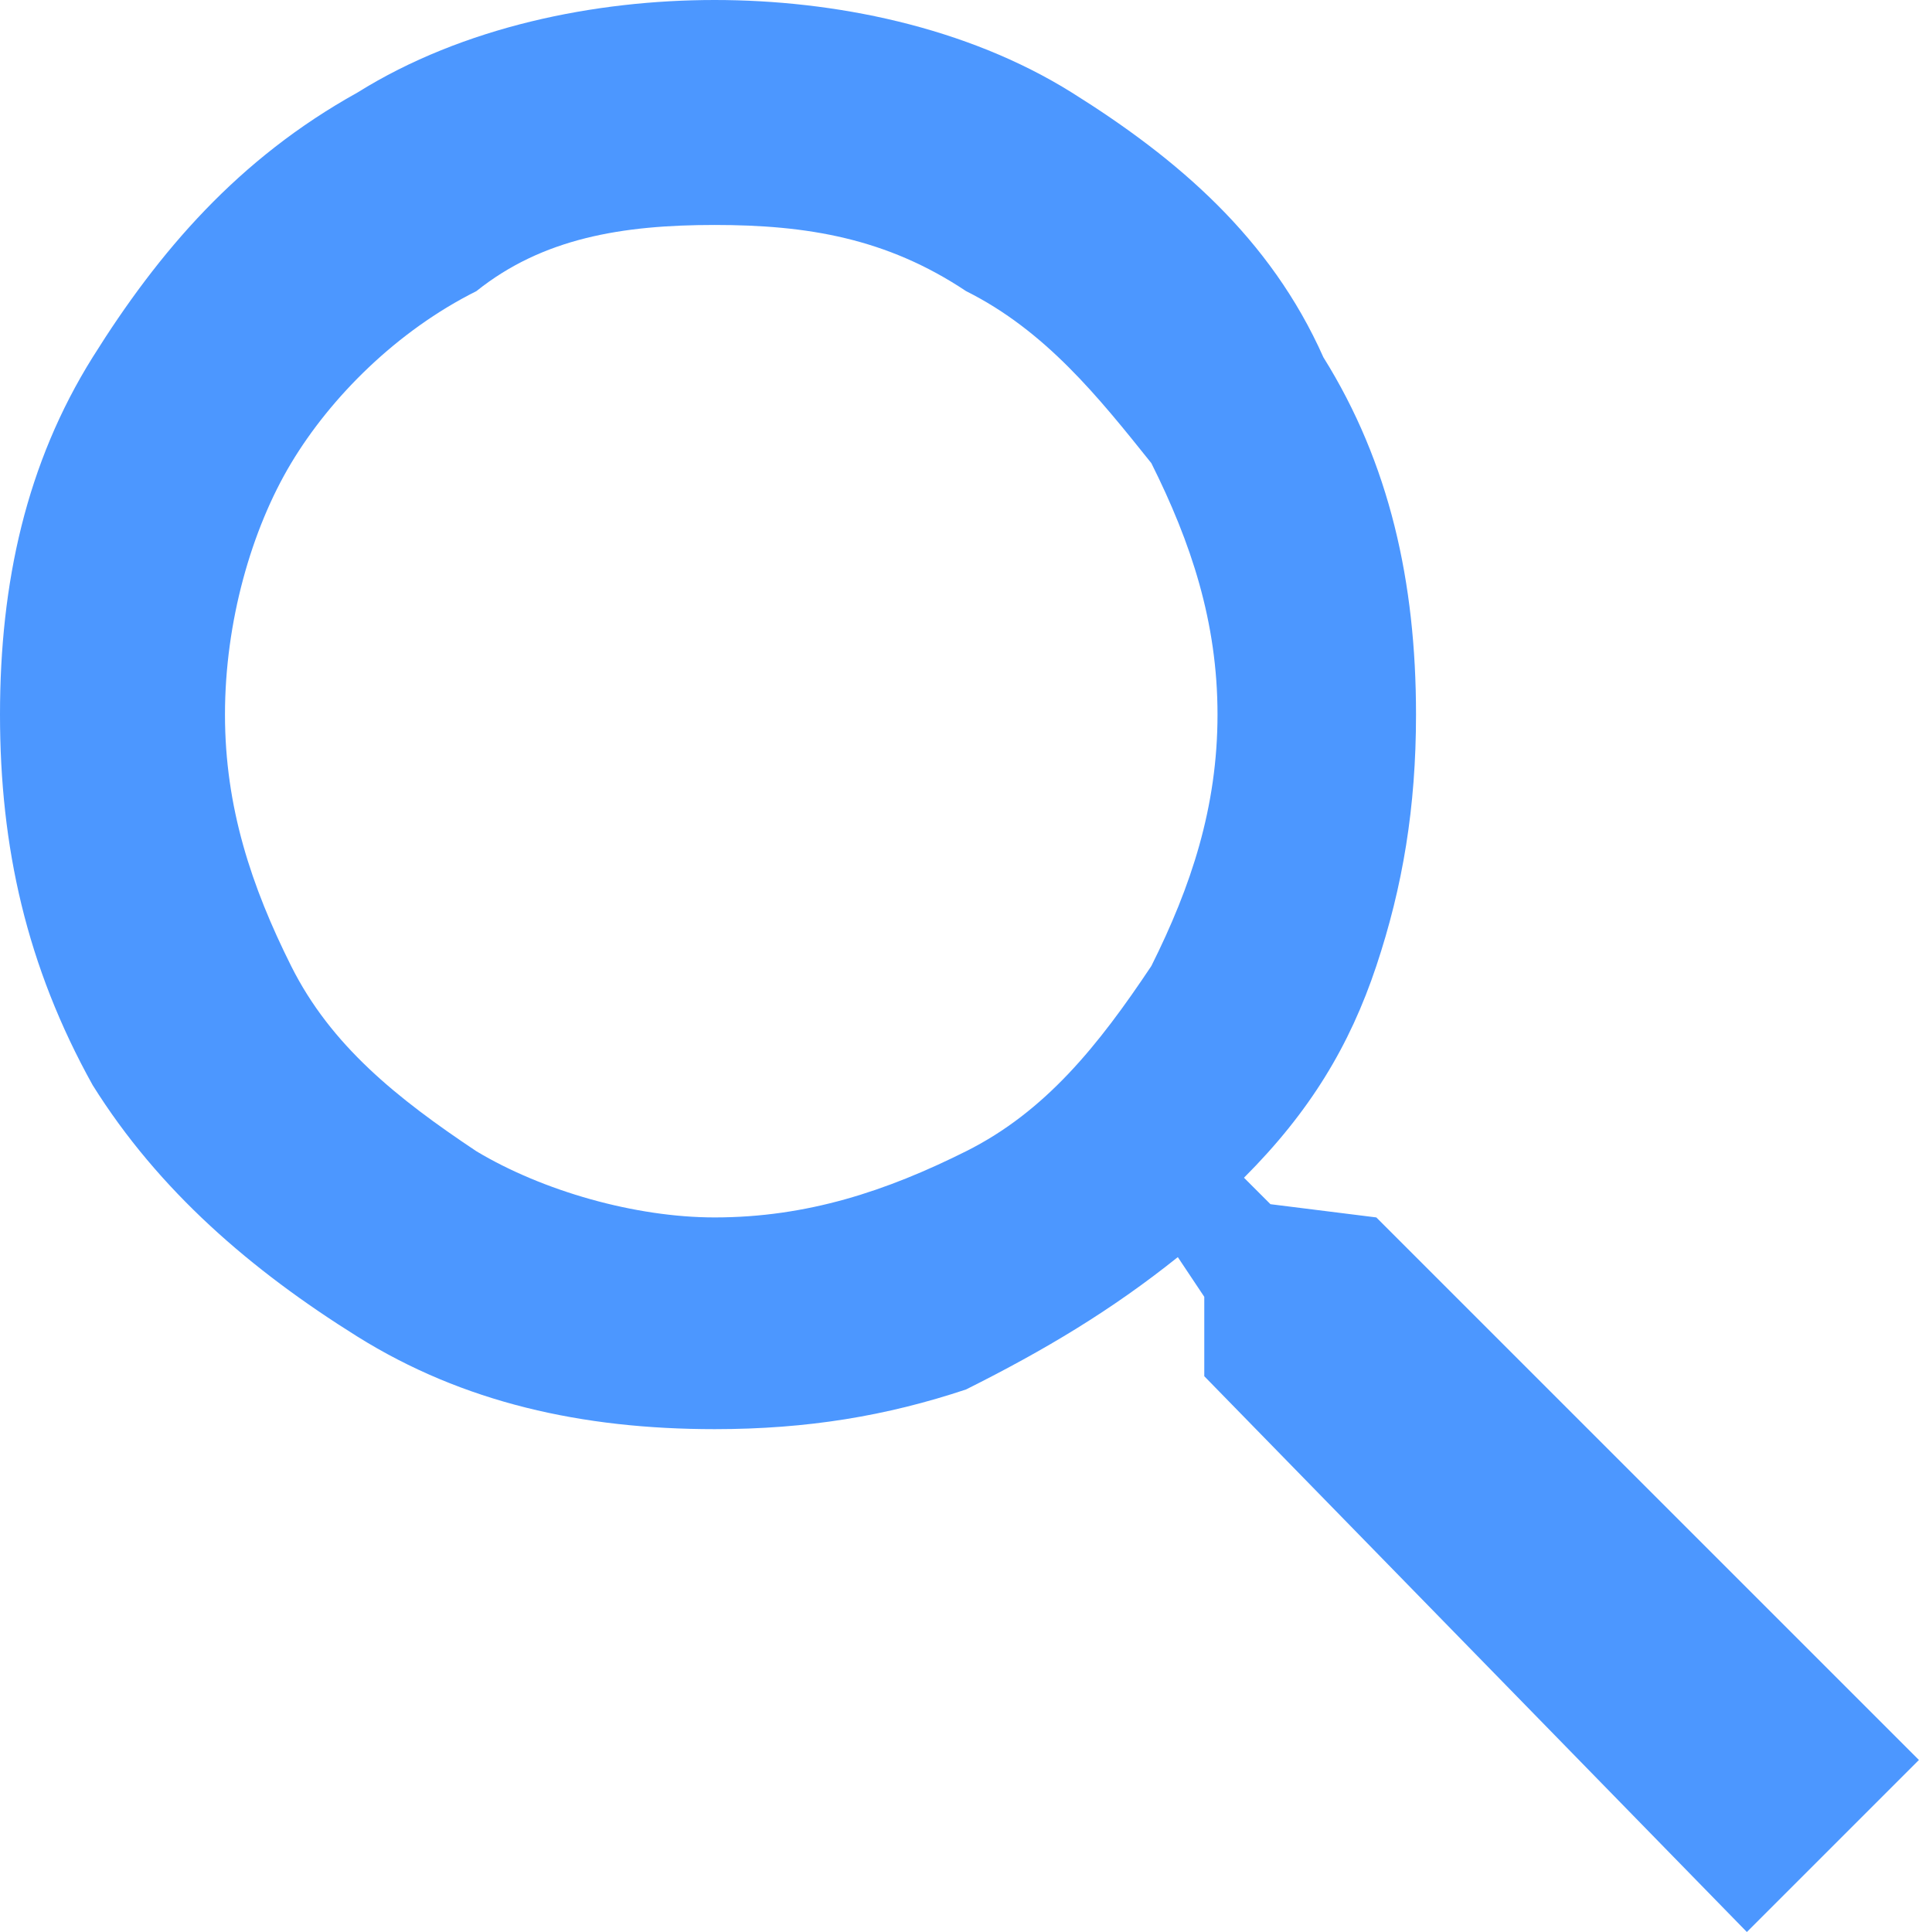
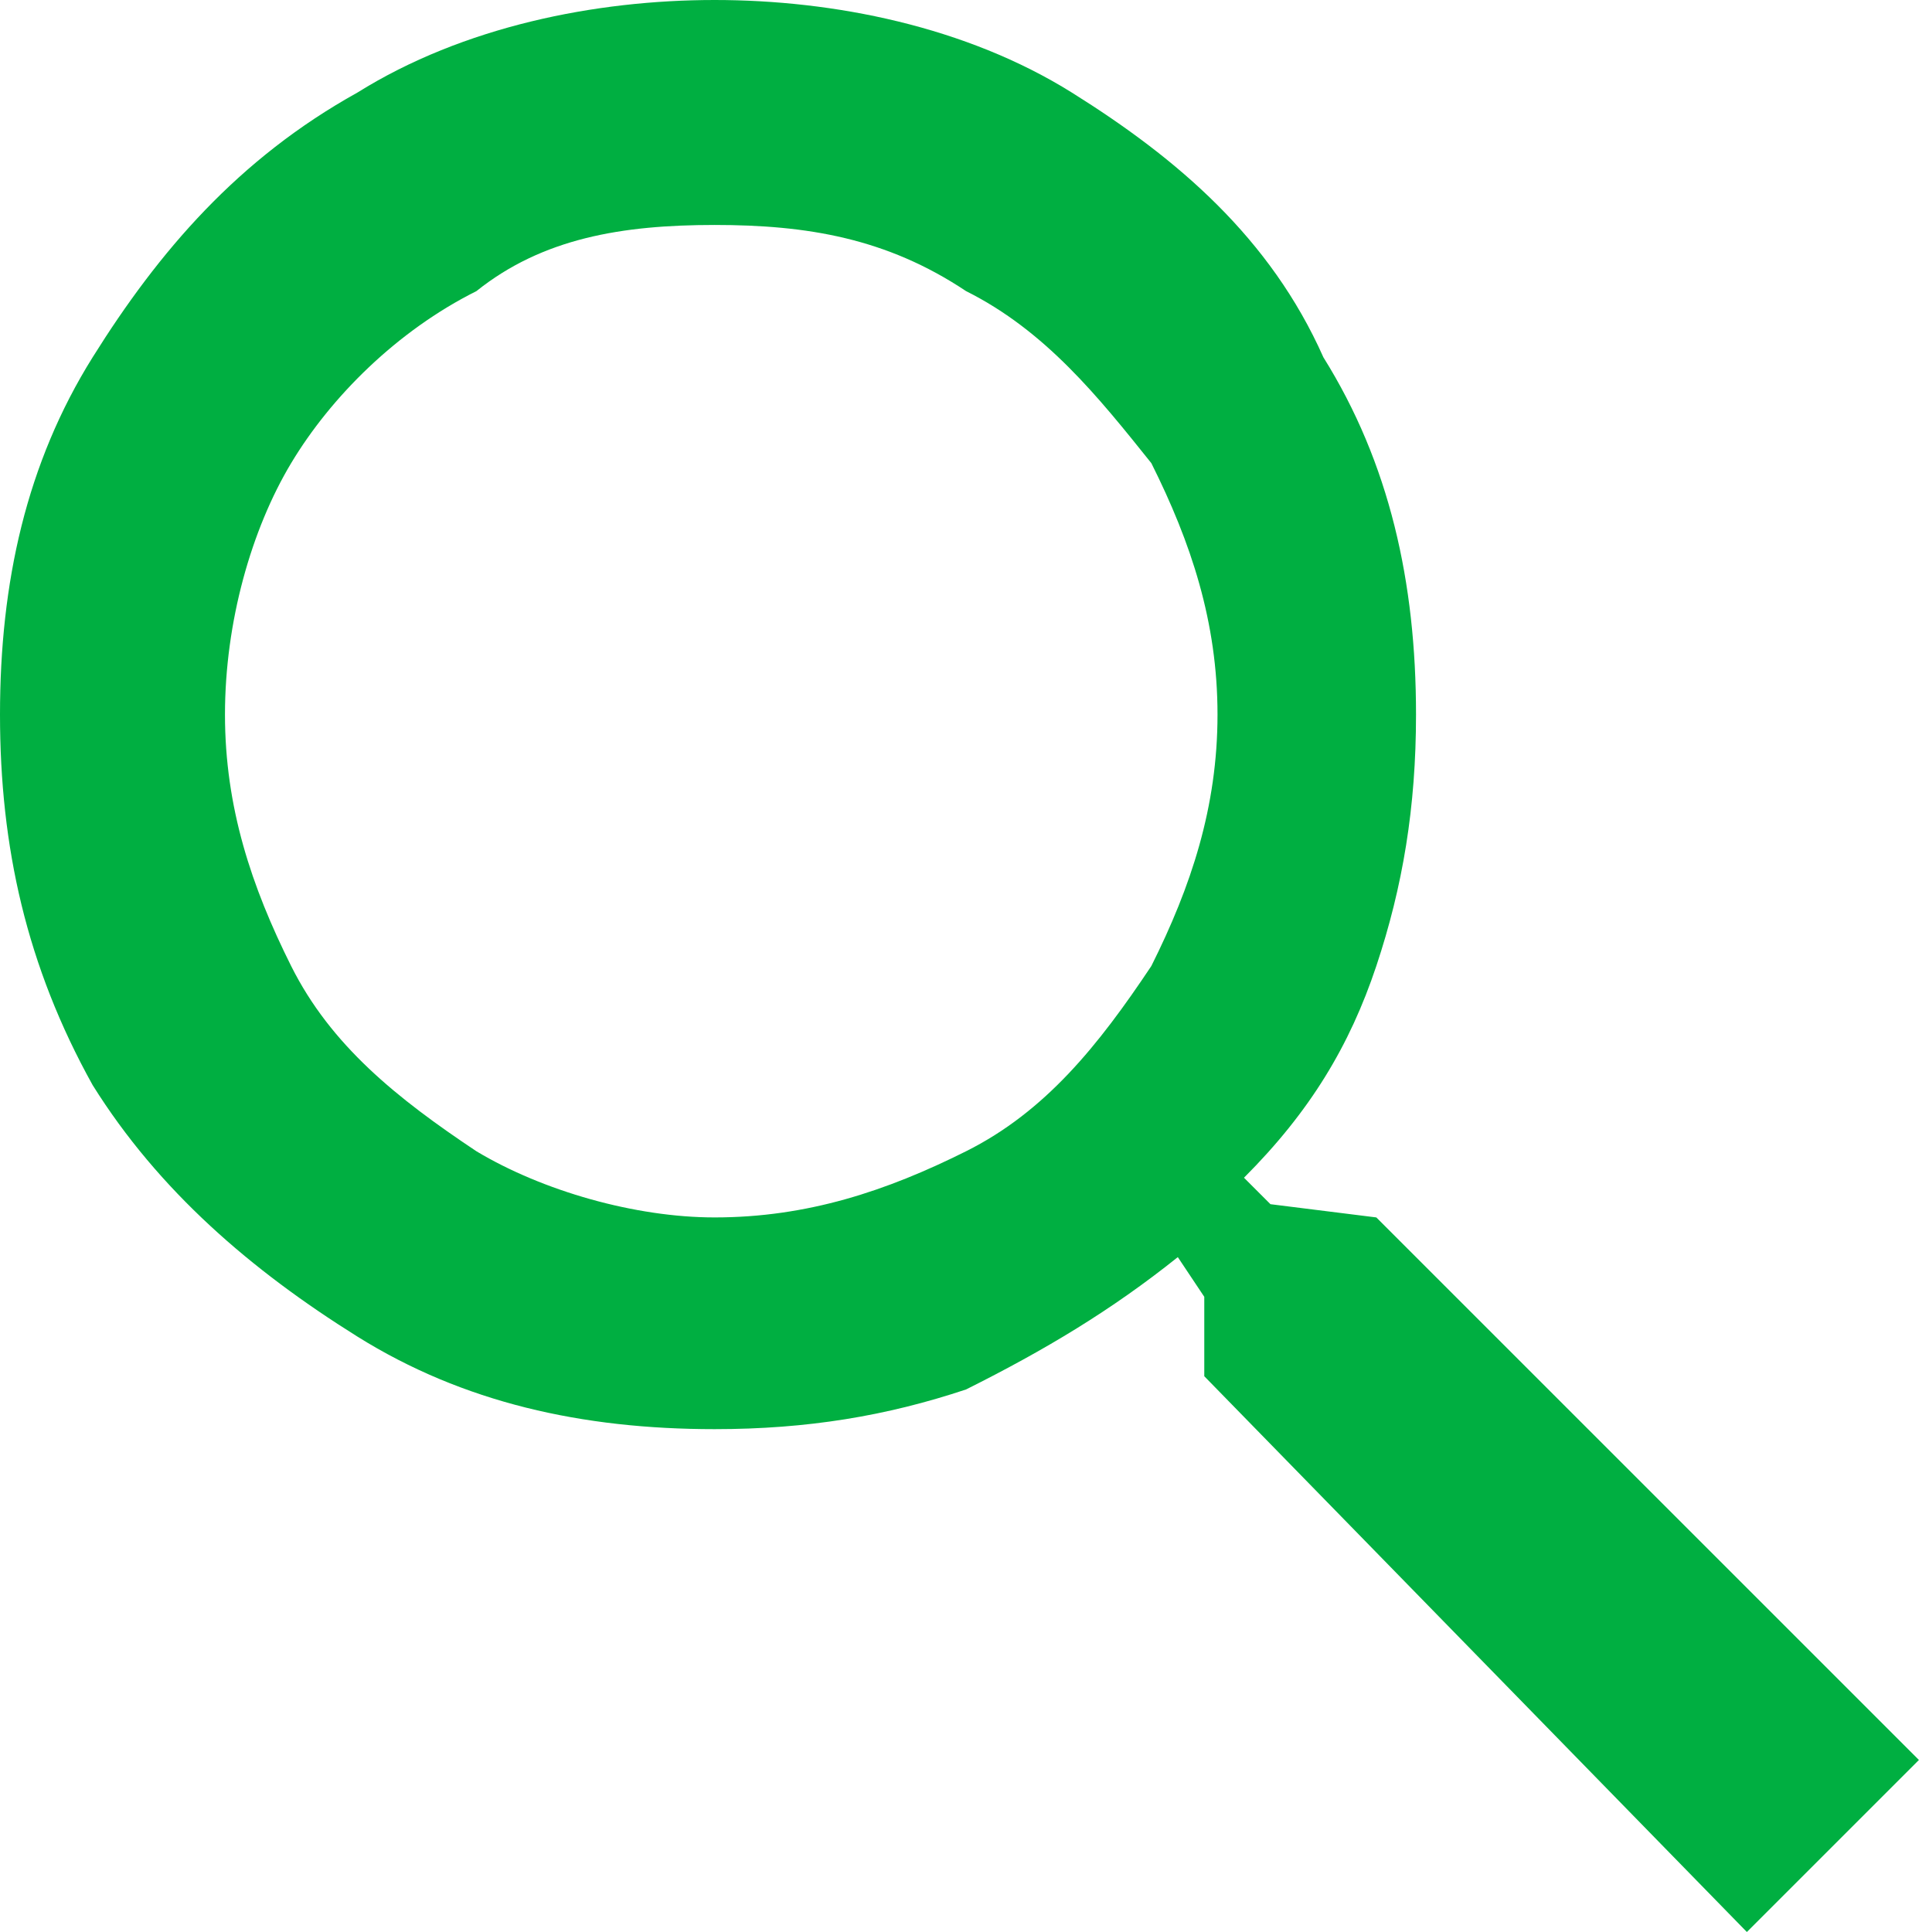
<svg xmlns="http://www.w3.org/2000/svg" width="14.5" height="14.6" viewBox="0 0 14.5 14.6">
-   <path fill="#4C97FF" d="M10.4 9.2l-.8-.1-.2-.2c.5-.5.8-1 1-1.6.2-.6.3-1.2.3-1.9 0-1-.2-1.9-.7-2.7-.4-.9-1.1-1.5-1.9-2C7.3.2 6.3 0 5.4 0c-.9 0-1.9.2-2.7.7-.9.5-1.5 1.2-2 2S0 4.4 0 5.4s.2 1.9.7 2.8c.5.8 1.2 1.4 2 1.9s1.7.7 2.7.7c.7 0 1.3-.1 1.9-.3.6-.3 1.1-.6 1.6-1l.2.3v.6l4.1 4.2 1.3-1.3-4.1-4.1zM8.7 7.3c-.4.6-.8 1.1-1.4 1.4-.6.3-1.2.5-1.9.5-.6 0-1.3-.2-1.8-.5-.6-.4-1.1-.8-1.4-1.4-.3-.6-.5-1.2-.5-1.9s.2-1.4.5-1.9.8-1 1.4-1.3c.5-.4 1.1-.5 1.8-.5s1.3.1 1.9.5c.6.3 1 .8 1.4 1.3.3.6.5 1.2.5 1.9S9 6.7 8.7 7.3z" />
+   <path fill="#00AF41" d="M10.4 9.2l-.8-.1-.2-.2c.5-.5.8-1 1-1.6.2-.6.3-1.2.3-1.9 0-1-.2-1.9-.7-2.7-.4-.9-1.1-1.5-1.9-2C7.3.2 6.3 0 5.4 0c-.9 0-1.9.2-2.7.7-.9.5-1.5 1.2-2 2S0 4.4 0 5.4s.2 1.9.7 2.8c.5.8 1.2 1.4 2 1.9s1.7.7 2.7.7c.7 0 1.3-.1 1.9-.3.6-.3 1.1-.6 1.6-1l.2.3v.6l4.1 4.2 1.3-1.3-4.1-4.1zM8.7 7.3c-.4.6-.8 1.1-1.4 1.4-.6.3-1.2.5-1.9.5-.6 0-1.3-.2-1.8-.5-.6-.4-1.1-.8-1.4-1.4-.3-.6-.5-1.2-.5-1.9s.2-1.4.5-1.9.8-1 1.4-1.3c.5-.4 1.1-.5 1.8-.5s1.3.1 1.9.5c.6.3 1 .8 1.4 1.3.3.6.5 1.2.5 1.9S9 6.7 8.7 7.3z" />
</svg>
